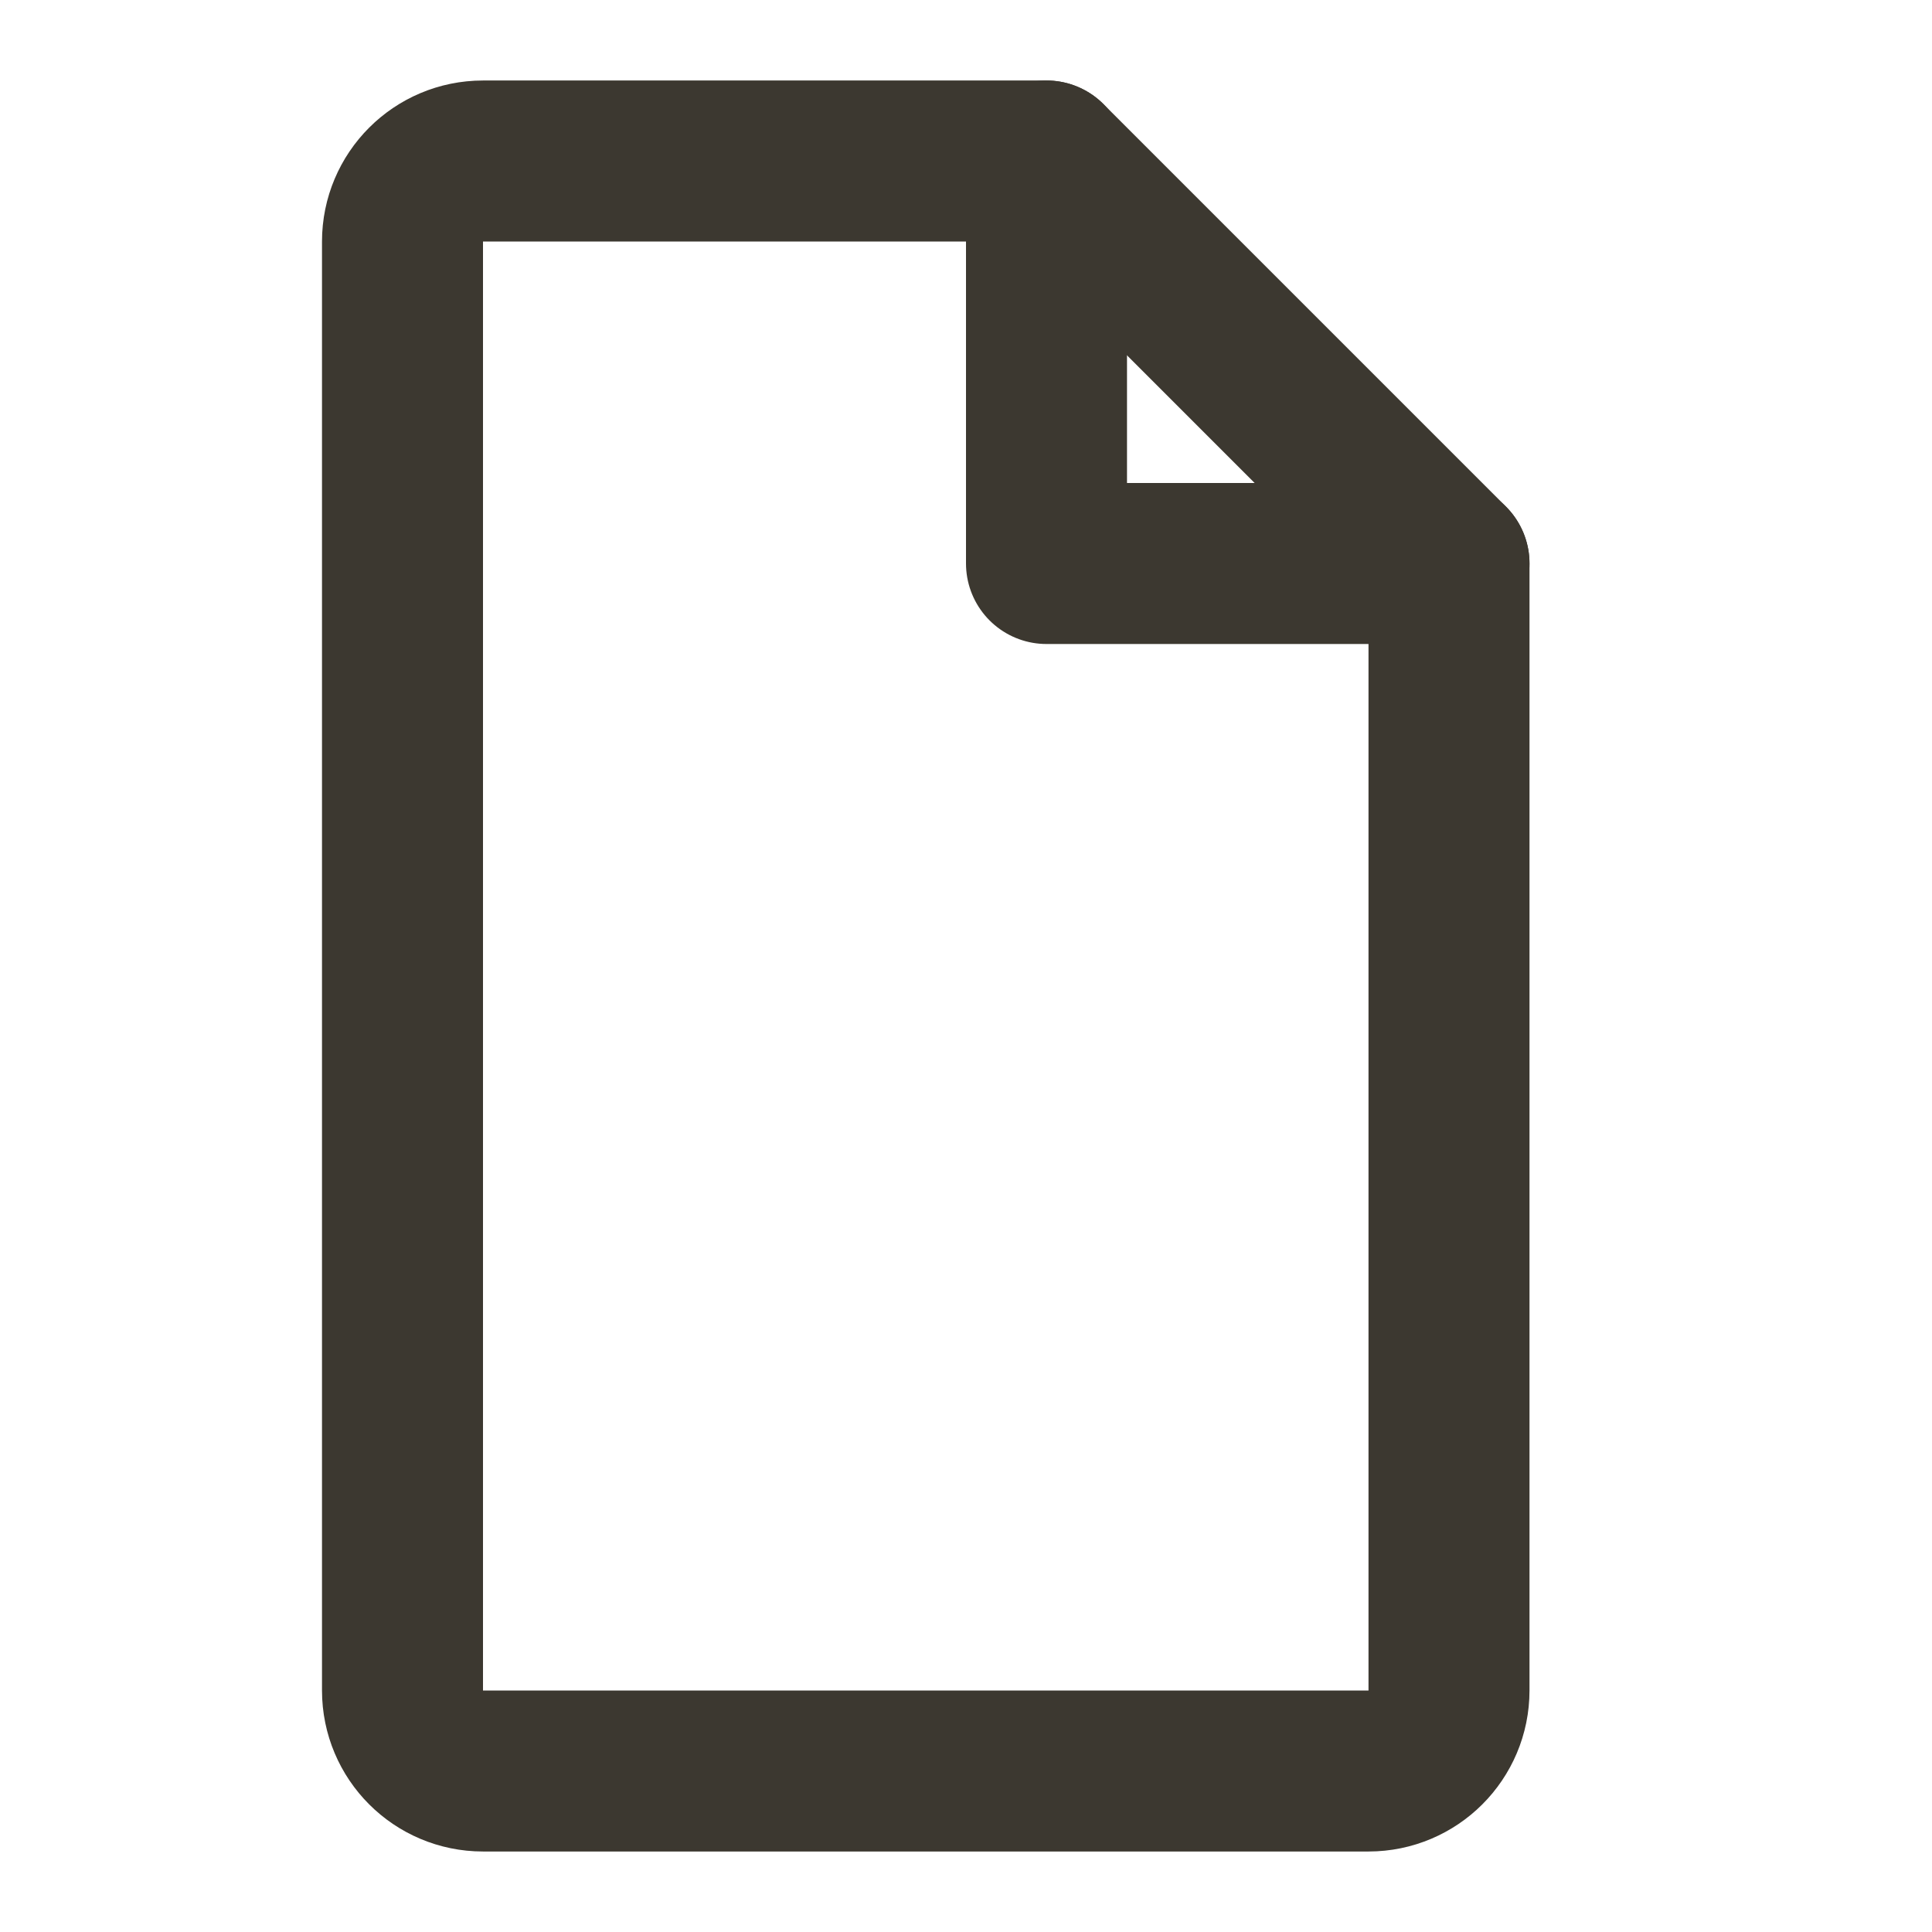
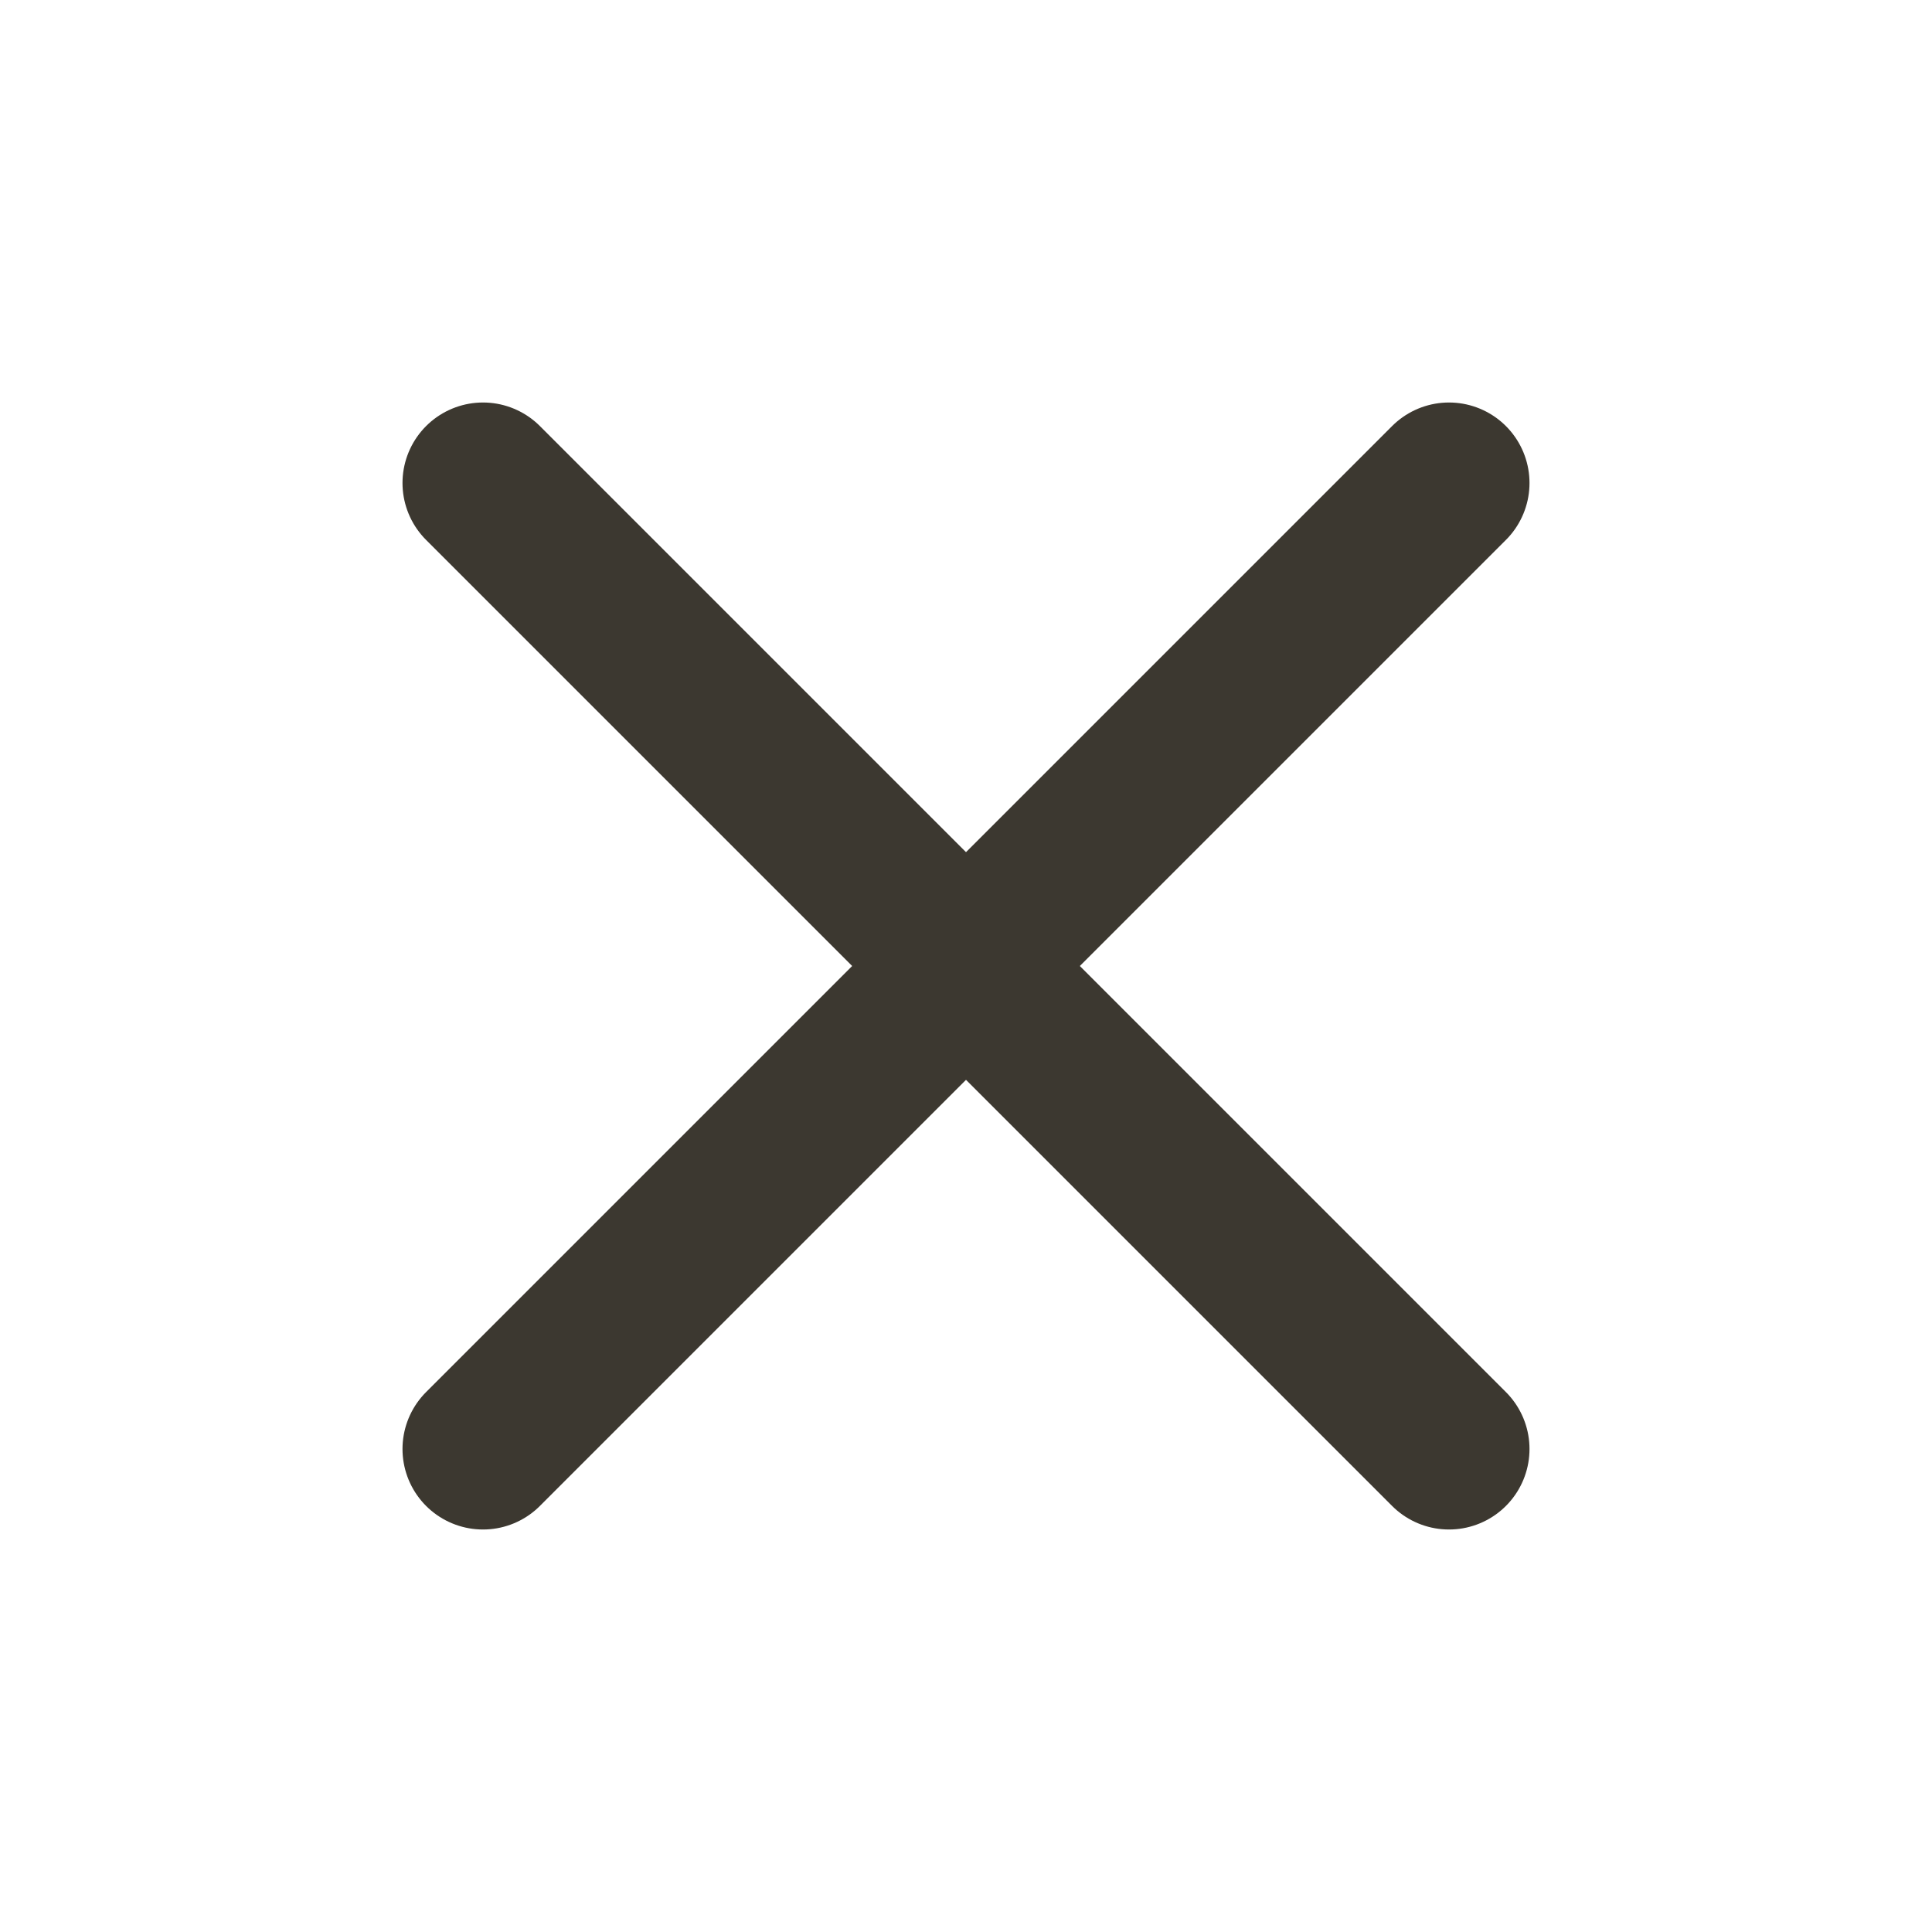
<svg xmlns="http://www.w3.org/2000/svg" width="24" height="24" viewBox="0 0 24 24" fill="none" stroke="#3C3830" stroke-width="2" stroke-linecap="round" stroke-linejoin="round">
-   <path d="M6 2h7l5 5v14a1 1 0 0 1-1 1H6a1 1 0 0 1-1-1V3a1 1 0 0 1 1-1z" />
-   <path d="M13 2v5h5" />
+   <line x1="18" y1="6" x2="6" y2="18" />
+   <line x1="6" y1="6" x2="18" y2="18" />
</svg>
